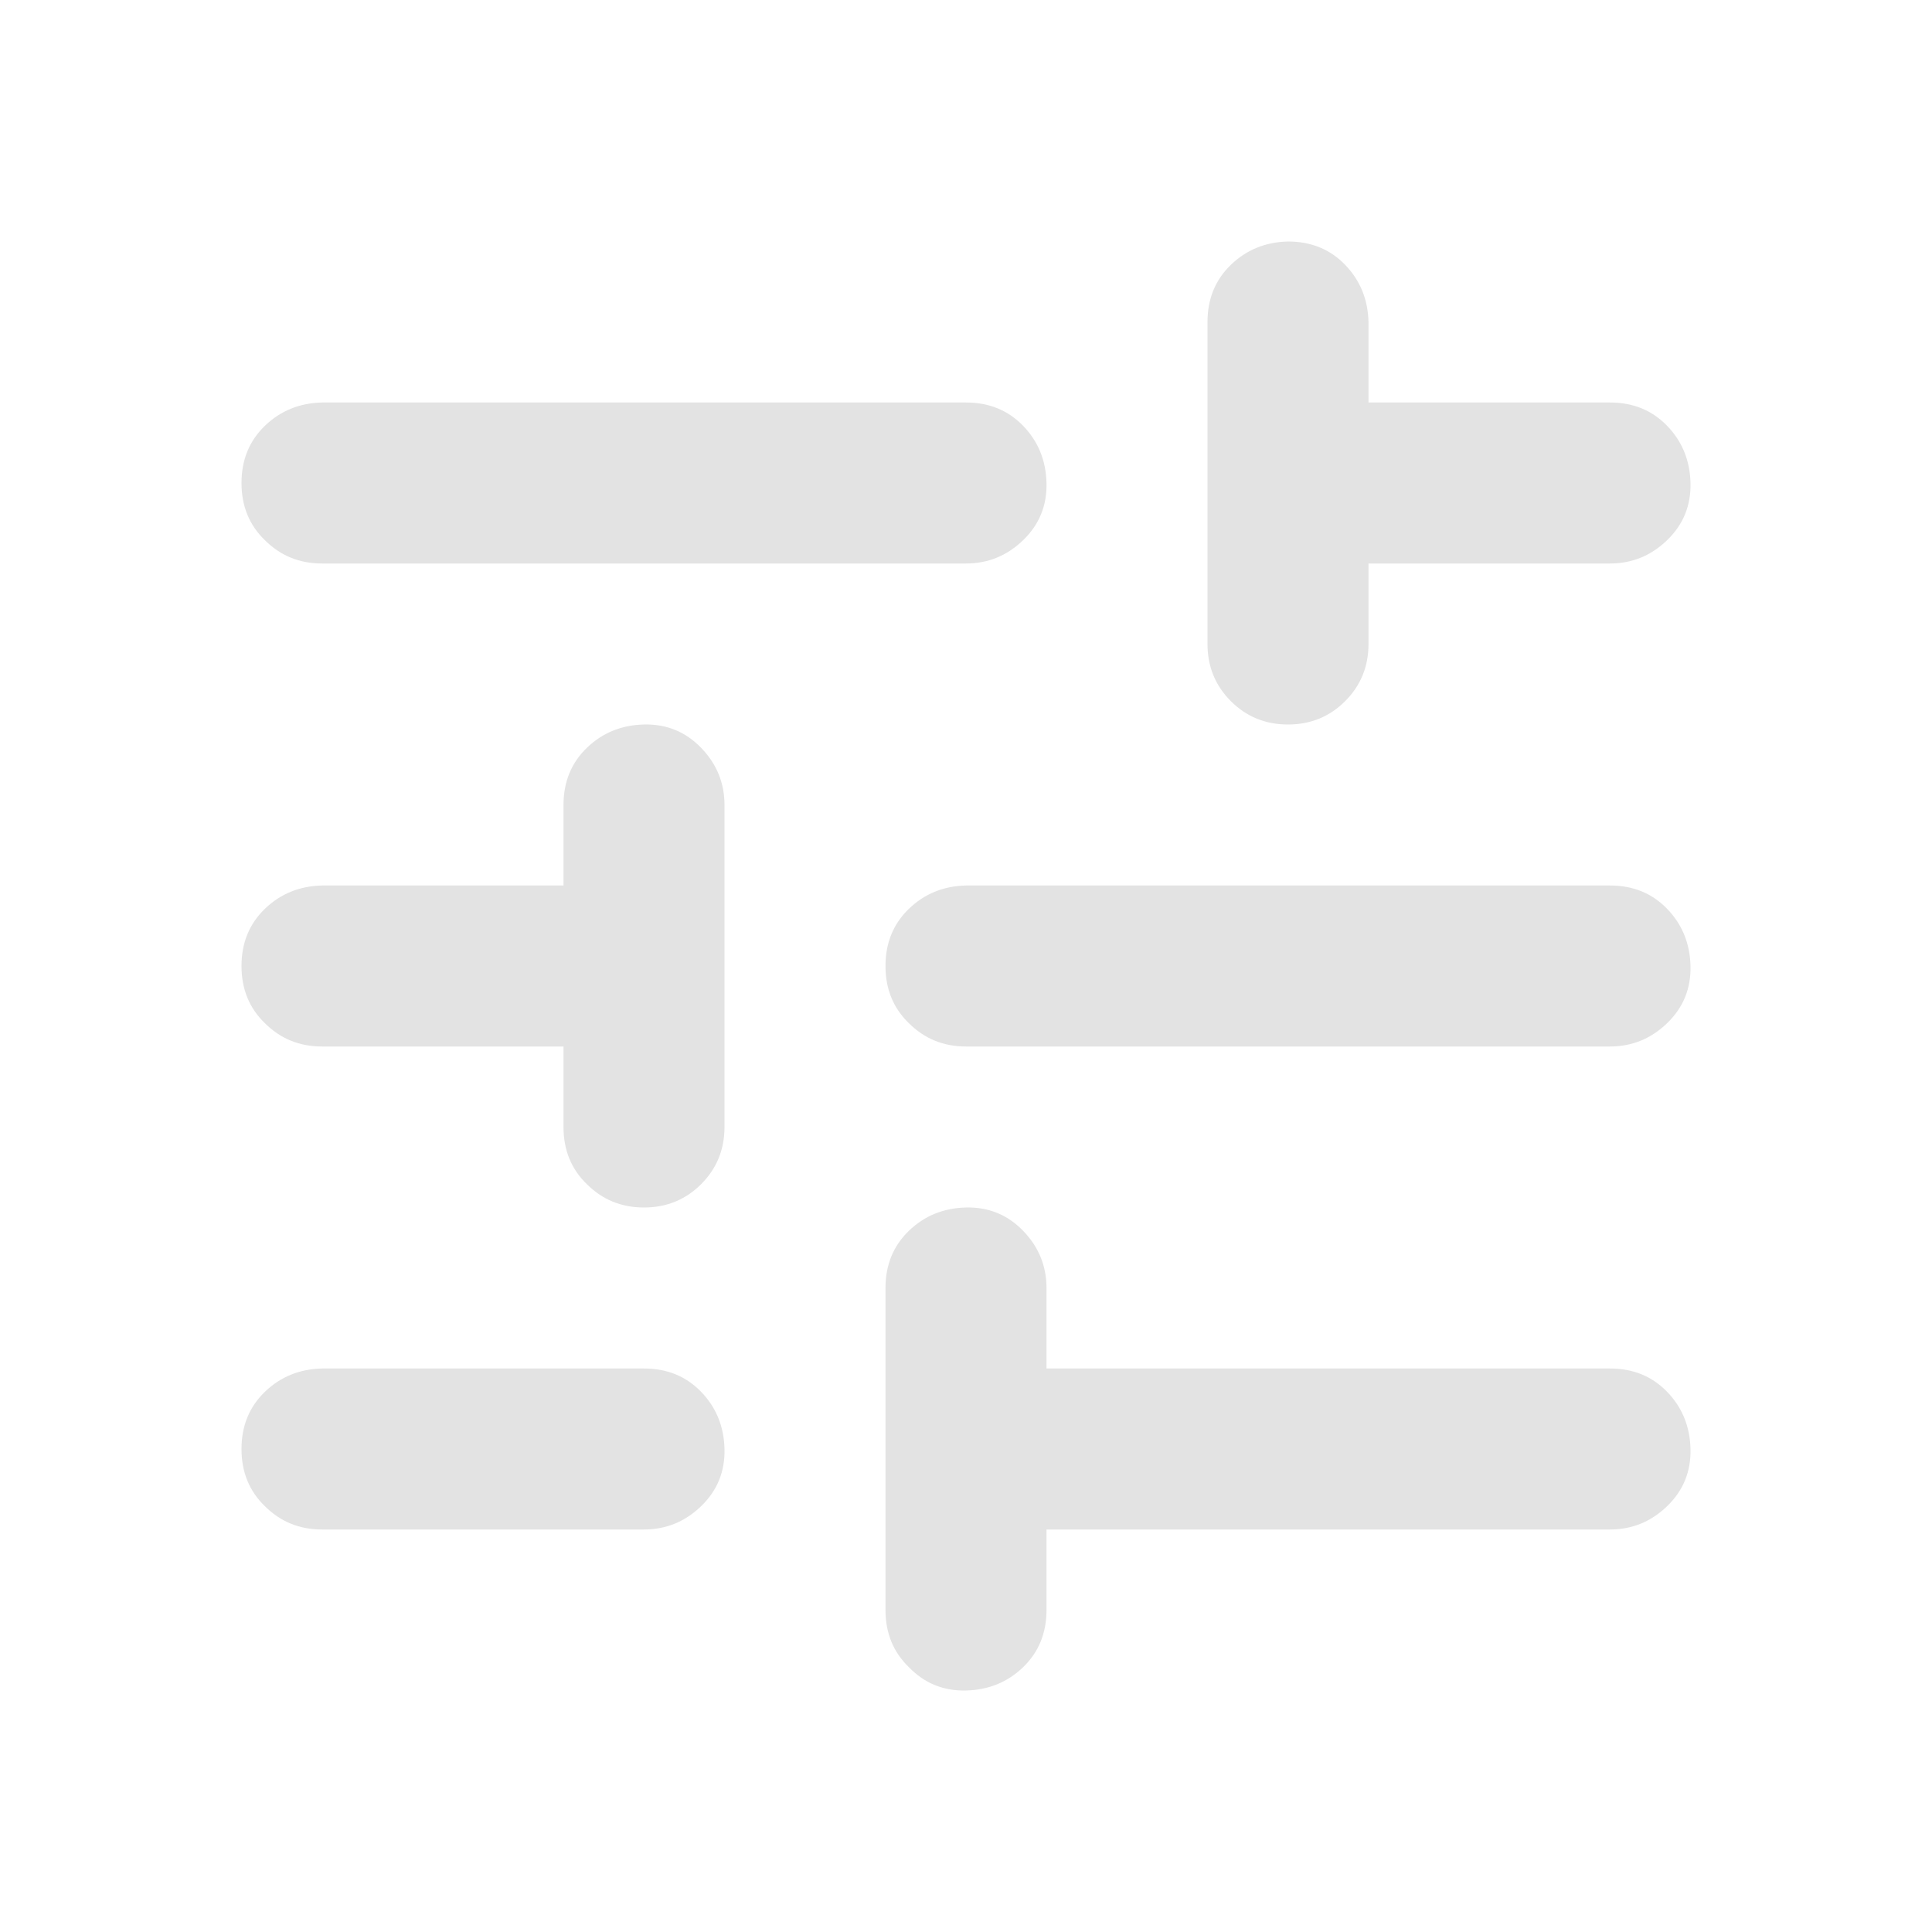
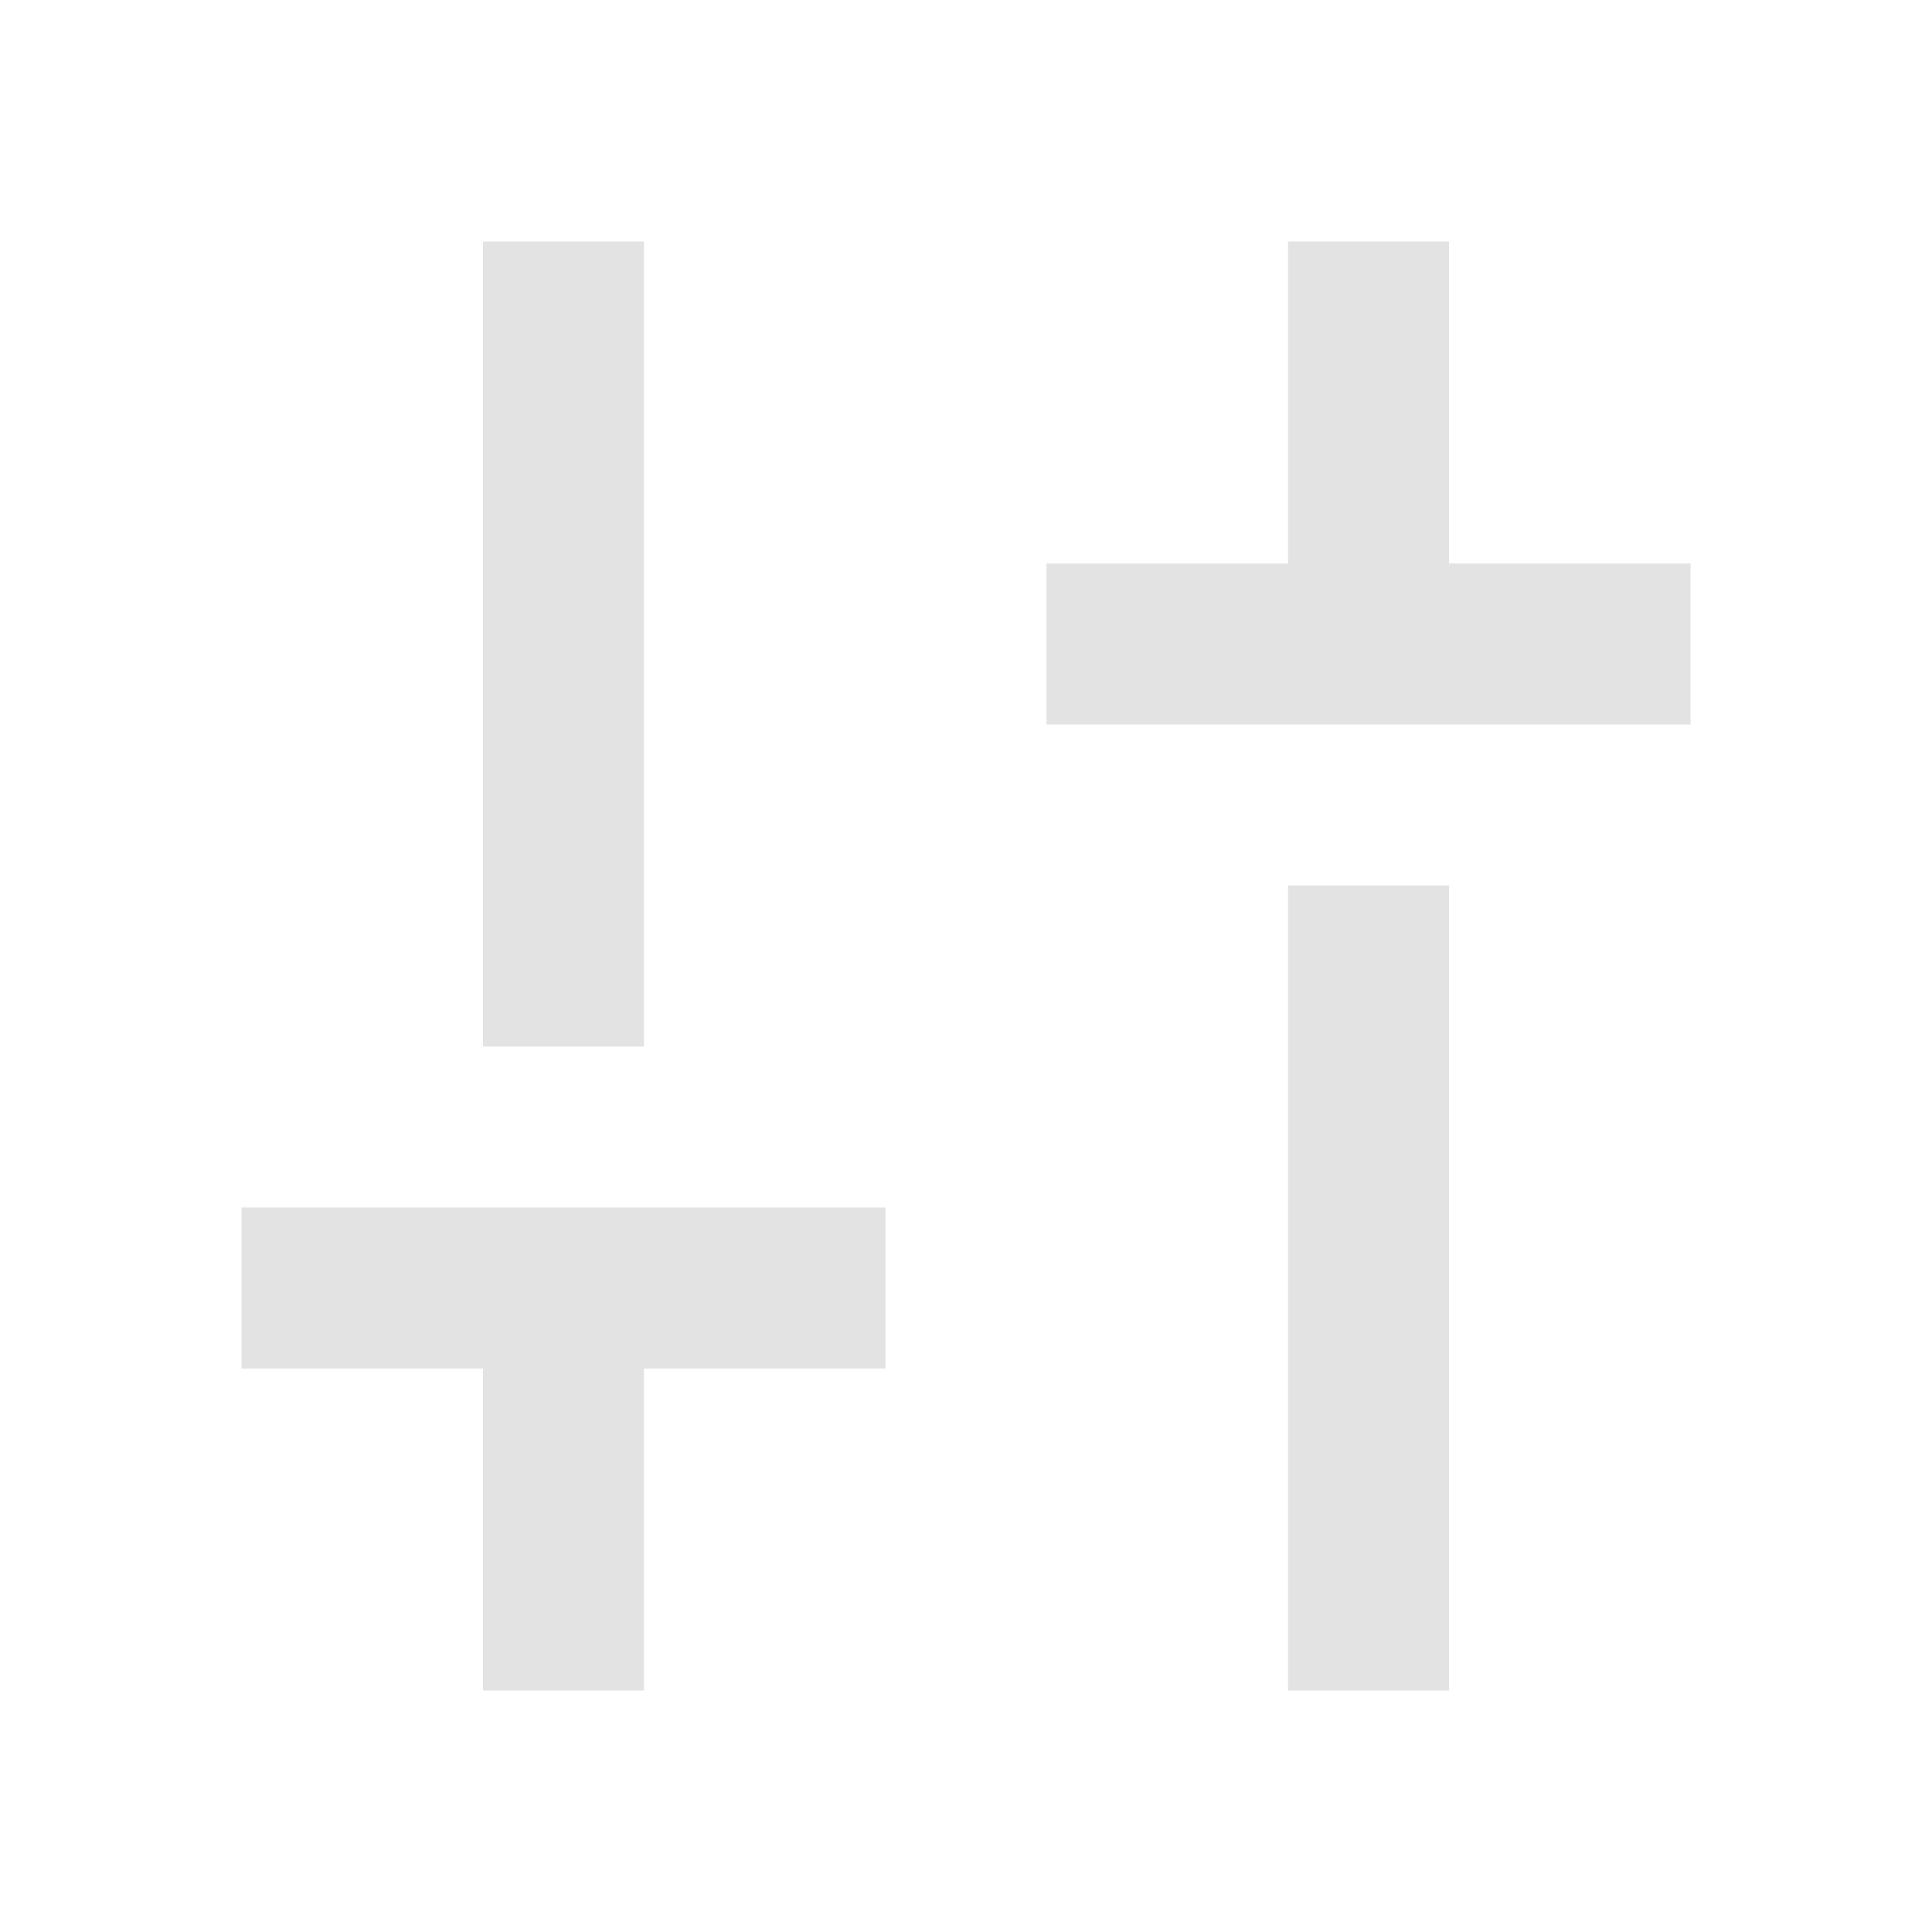
- <svg xmlns="http://www.w3.org/2000/svg" viewBox="0 0 24 24" height="24px" width="24px" fill="#e3e3e3">
-   <path d="M11.29,20.71Q11,20.43 11,20V16q0-0.43 0.29-0.71T12,15t0.71,0.29T13,16v1h7q0.43,0 0.71,0.29T21,18t-0.29,0.71T20,19H13v1q0,0.43-0.29,0.71T12,21t-0.71-0.29ZM4,19q-0.42,0-0.71-0.29Q3,18.43 3,18t0.29-0.71T4,17H8q0.43,0 0.71,0.29T9,18T8.71,18.71T8,19H4Zm3.29-4.29Q7,14.43 7,14V13H4q-0.42,0-0.71-0.29Q3,12.43 3,12t0.29-0.71T4,11H7V10Q7,9.57 7.29,9.29T8,9T8.71,9.29T9,10v4q0,0.42-0.29,0.71T8,15q-0.42,0-0.71-0.29ZM12,13q-0.42,0-0.71-0.29Q11,12.43 11,12t0.29-0.71T12,11h8q0.43,0 0.71,0.29T21,12t-0.29,0.71T20,13H12Zm3.29-4.29Q15,8.42 15,8V4q0-0.43 0.29-0.71T16,3q0.43,0 0.71,0.29T17,4V5h3q0.43,0 0.71,0.29T21,6T20.71,6.71T20,7H17V8q0,0.42-0.29,0.71T16,9T15.29,8.71ZM4,7Q3.58,7 3.29,6.71Q3,6.43 3,6T3.29,5.29T4,5h8q0.43,0 0.71,0.29T13,6T12.71,6.71T12,7H4Z" />
+ <svg xmlns="http://www.w3.org/2000/svg" height="24px" viewBox="0 -960 960 960" width="24px" fill="#e3e3e3">
+   <path d="M520-600v-80h120v-160h80v160h120v80H520Zm120 480v-400h80v400h-80Zm-400 0v-160H120v-80h320v80H320v160h-80Zm0-320v-400h80v400h-80Z" />
</svg>
